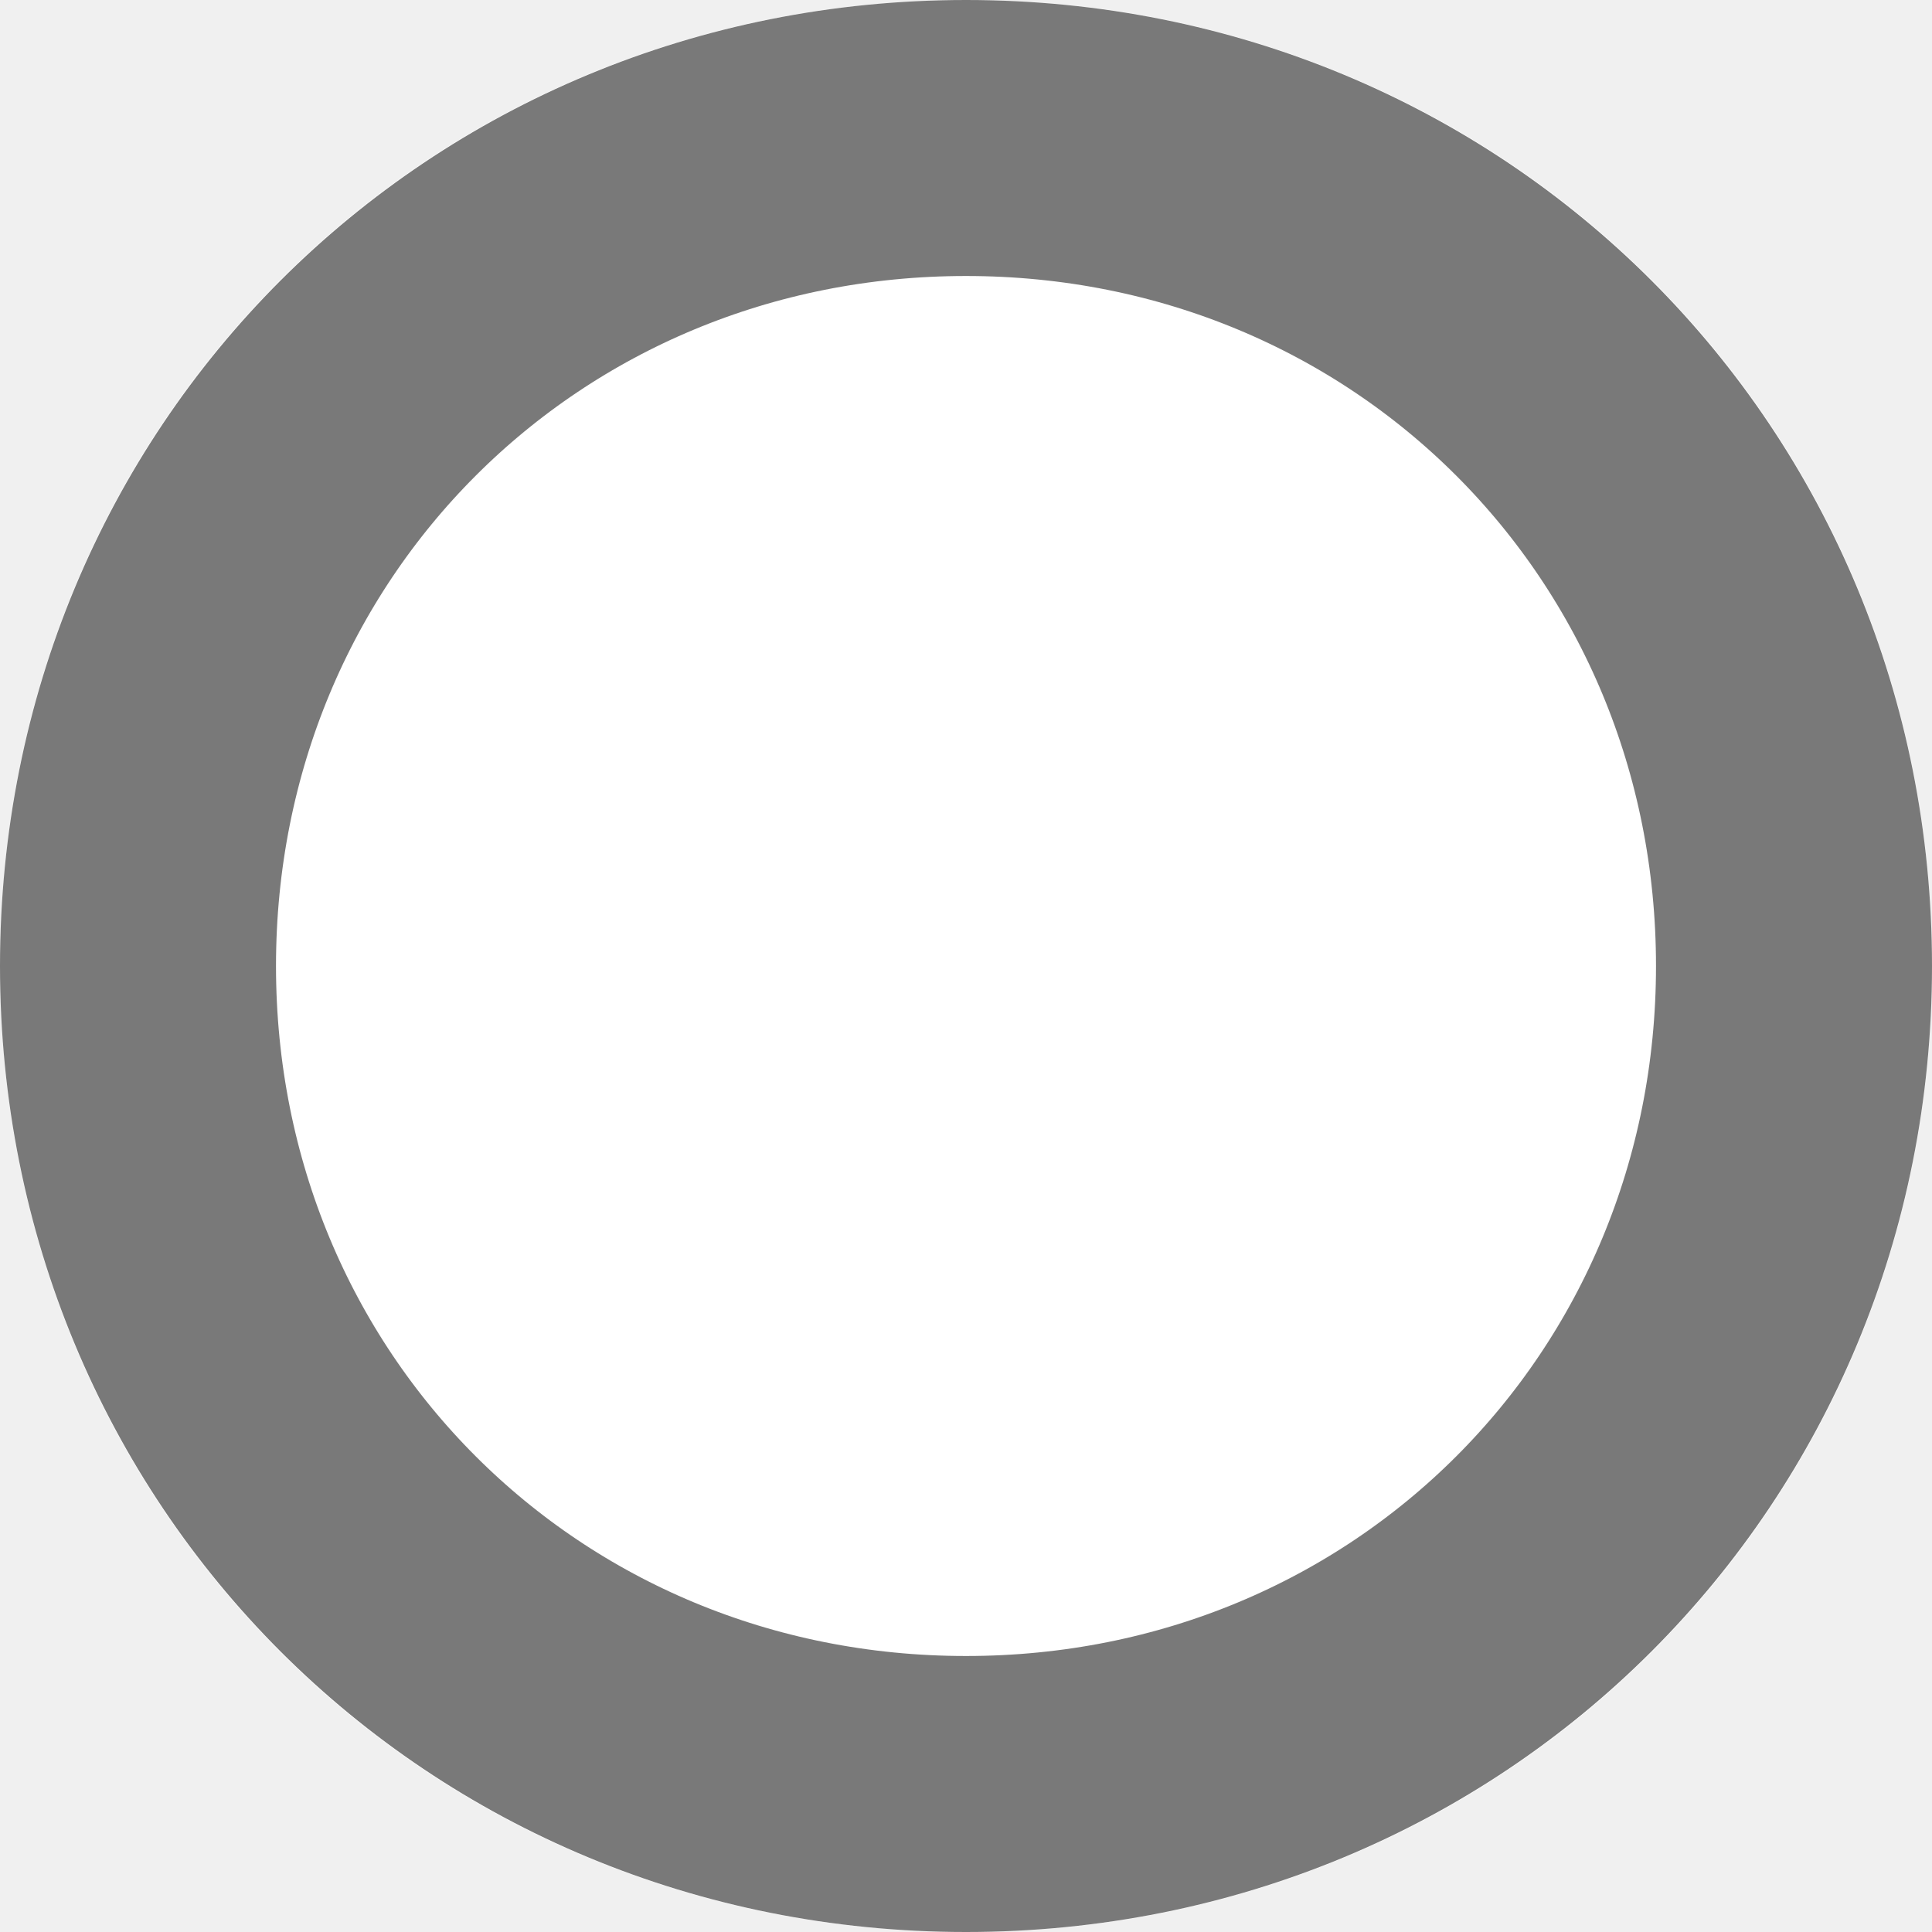
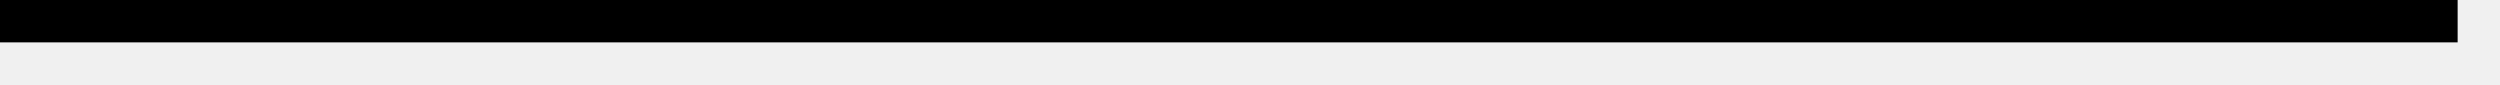
- <svg xmlns="http://www.w3.org/2000/svg" version="1.1" width="7px" height="7px">
-   <g transform="matrix(1 0 0 1 -288 -7495 )">
-     <path d="M 291.5 7495  C 293.46 7495  295 7496.54  295 7498.5  C 295 7500.46  293.46 7502  291.5 7502  C 289.54 7502  288 7500.46  288 7498.5  C 288 7496.54  289.54 7495  291.5 7495  Z " fill-rule="nonzero" fill="#ffffff" stroke="none" />
-     <path d="M 291.5 7495.5  C 293.18 7495.5  294.5 7496.82  294.5 7498.5  C 294.5 7500.18  293.18 7501.5  291.5 7501.5  C 289.82 7501.5  288.5 7500.18  288.5 7498.5  C 288.5 7496.82  289.82 7495.5  291.5 7495.5  Z " stroke-width="1" stroke="#797979" fill="none" />
+ <svg xmlns="http://www.w3.org/2000/svg" version="1.1" width="59px" height="2px">
+   <g transform="matrix(1 0 0 1 -943 -265 )">
+     <path d="M 943 265.5  L 1001 265.5  " stroke-width="1" stroke="#000000" fill="none" />
  </g>
</svg>
